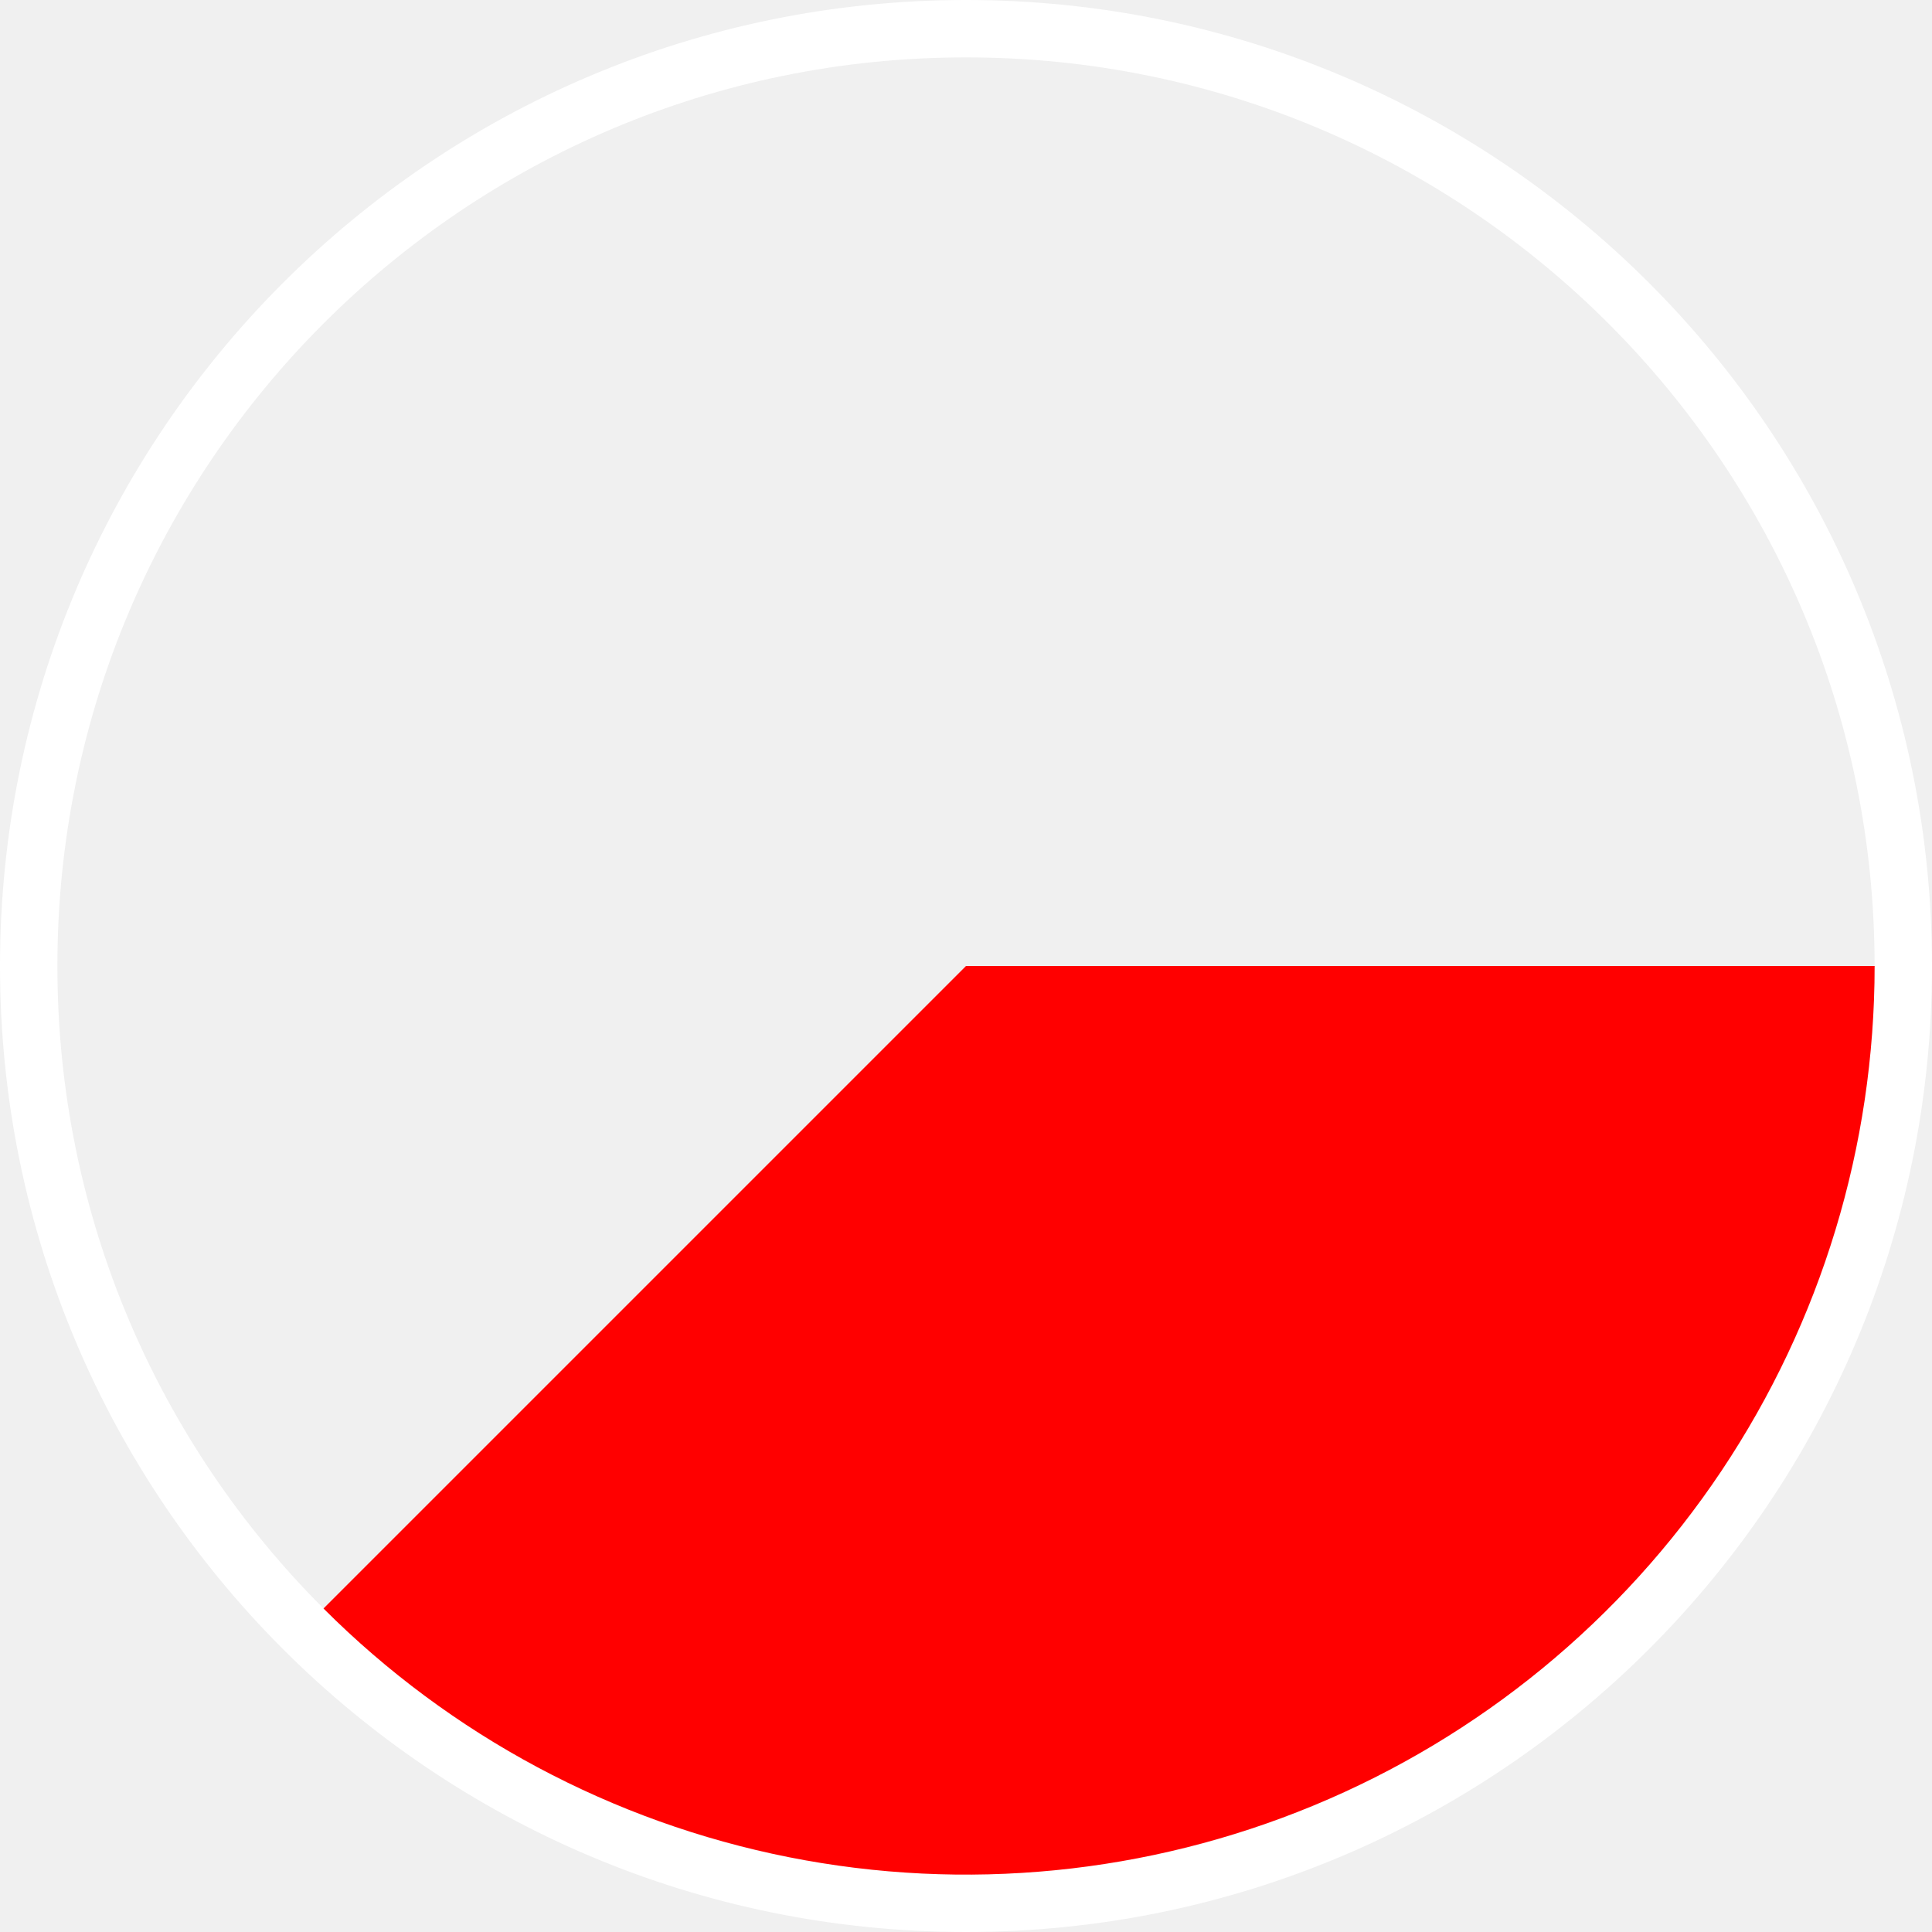
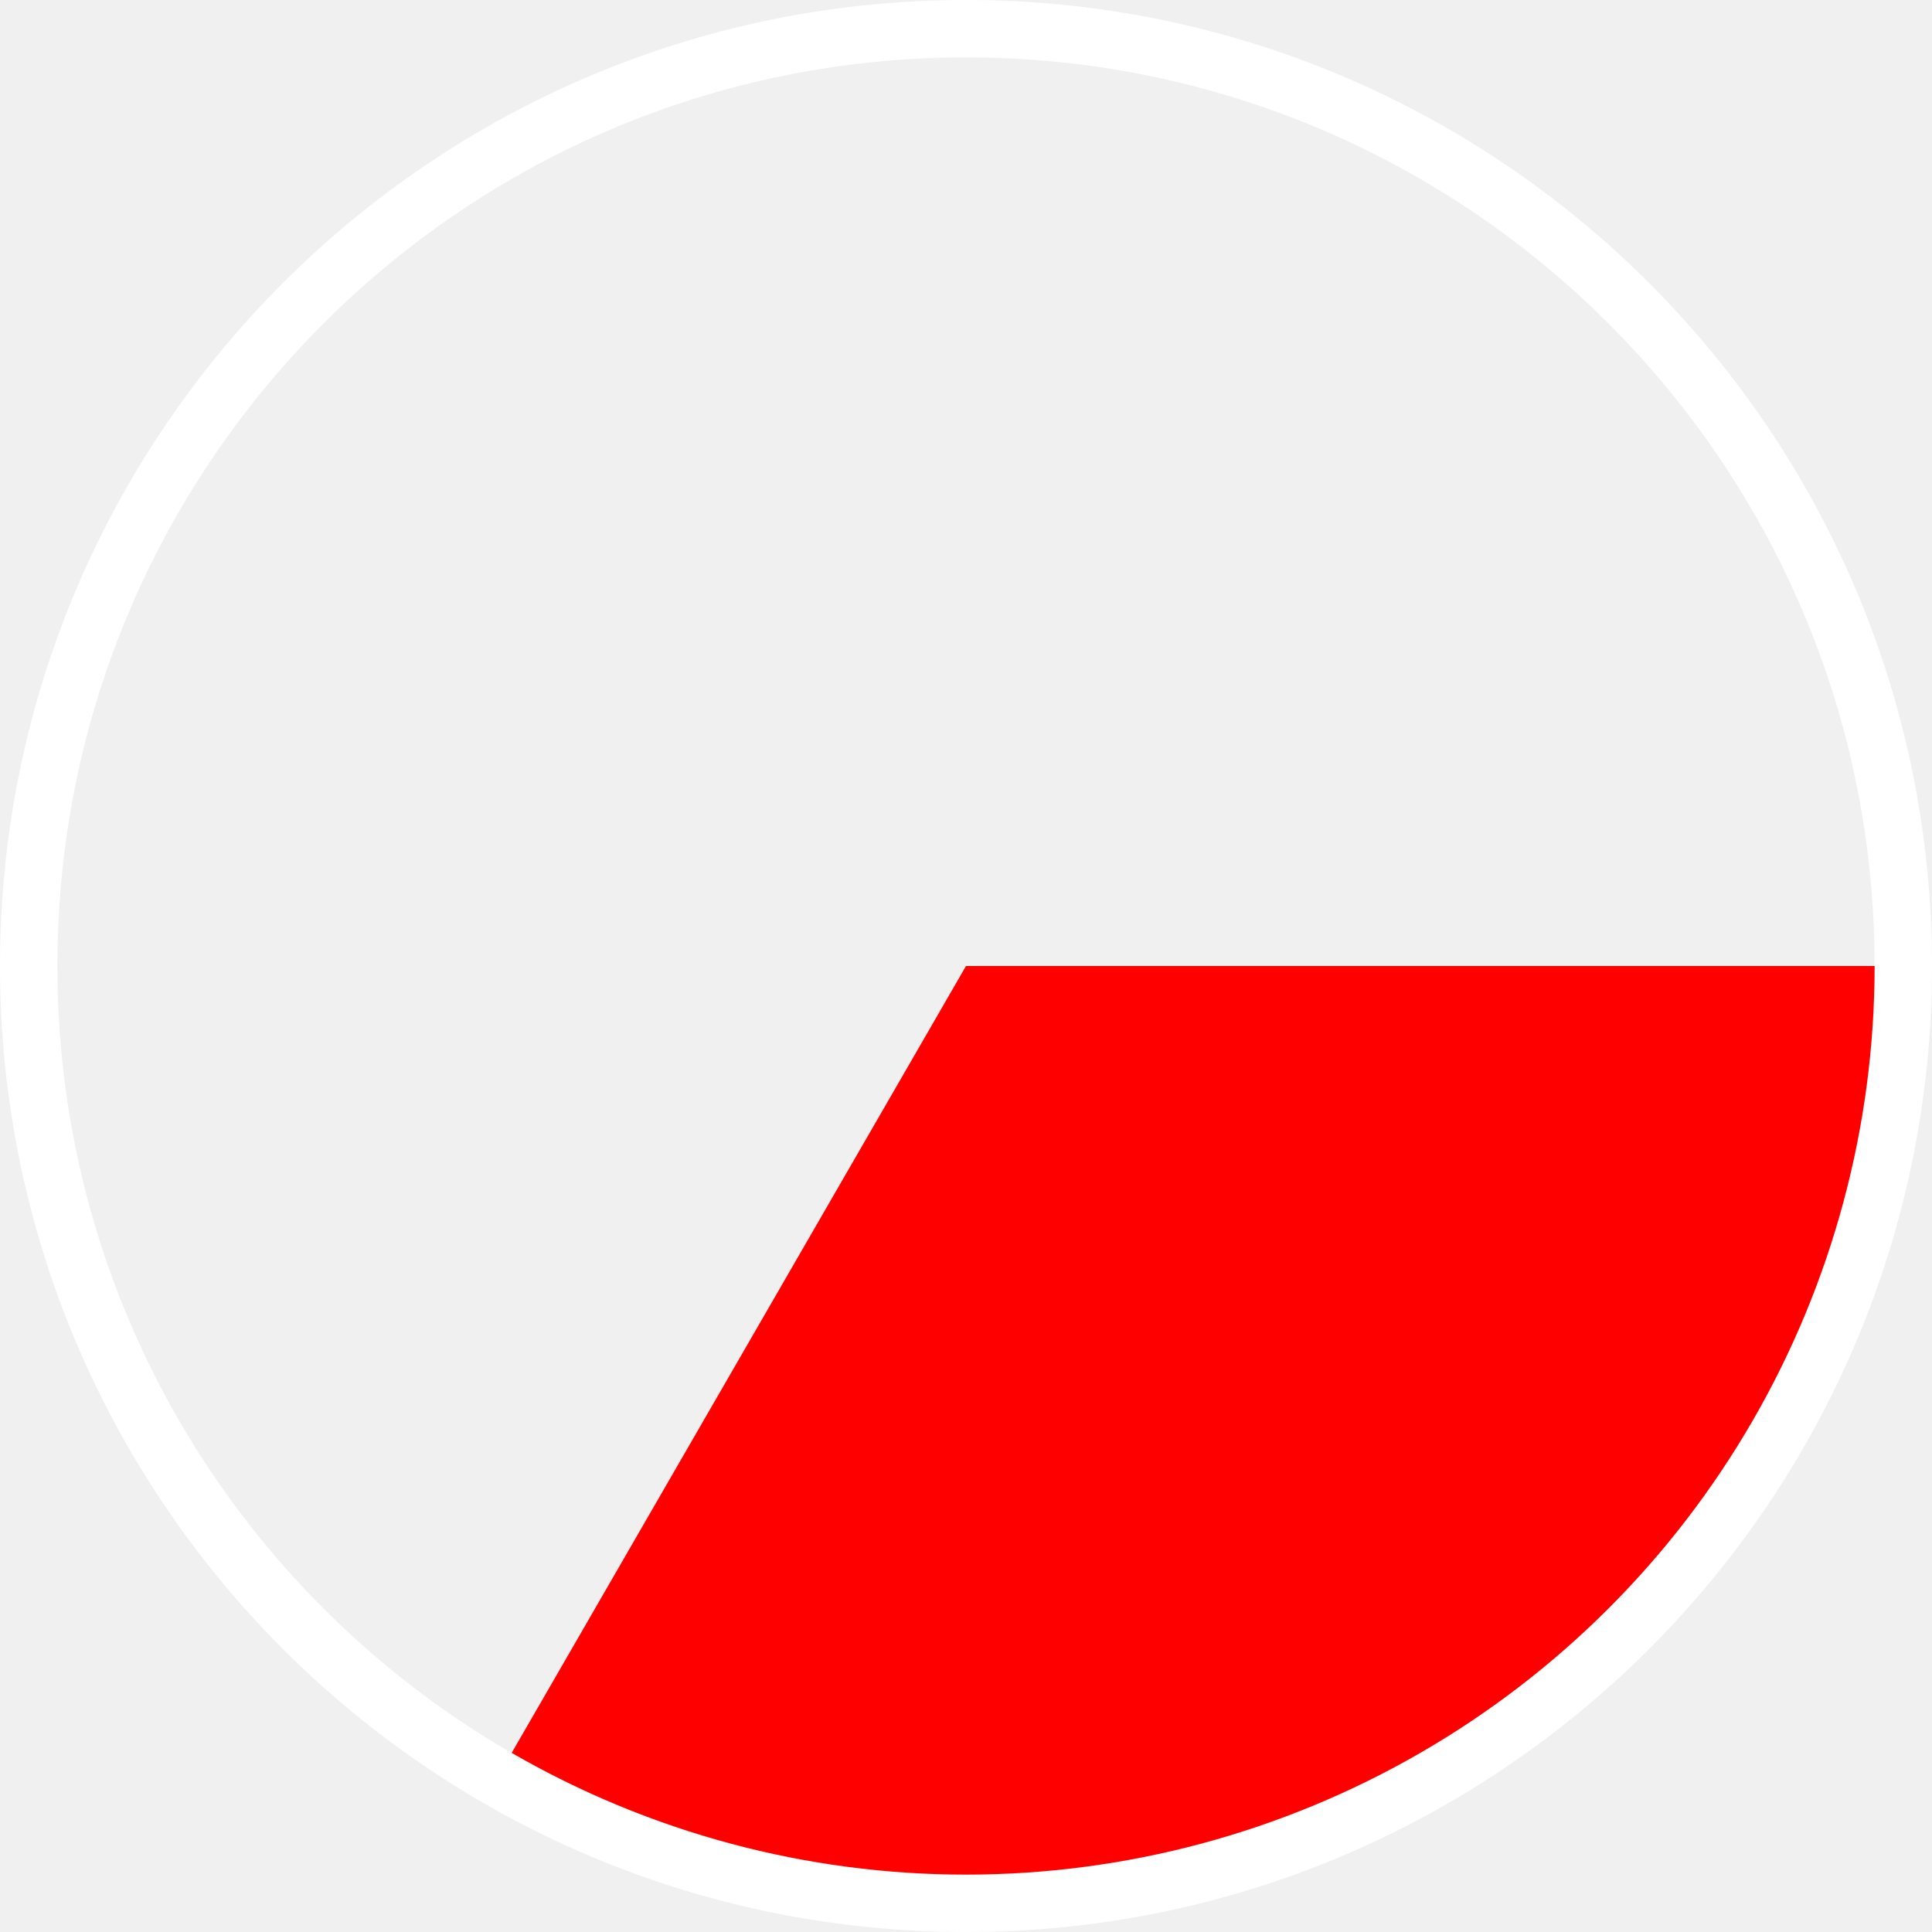
<svg xmlns="http://www.w3.org/2000/svg" width="101" height="101" viewBox="0 0 101 101" fill="none">
  <circle cx="50.5" cy="50.5" r="49" stroke="white" stroke-width="3" />
-   <path d="M98 50.5C98 59.895 95.214 69.078 89.995 76.89C84.775 84.701 77.357 90.789 68.677 94.384C59.998 97.979 50.447 98.92 41.233 97.087C32.019 95.254 23.555 90.731 16.912 84.088L50.5 50.5H98Z" fill="#FF0000" />
+   <path d="M98 50.5C98 58.838 95.805 67.029 91.636 74.25C87.467 81.471 81.471 87.467 74.25 91.636C67.029 95.805 58.838 98 50.5 98C42.162 98 33.971 95.805 26.75 91.636L50.5 50.5H98Z" fill="#FF0000" />
</svg>
